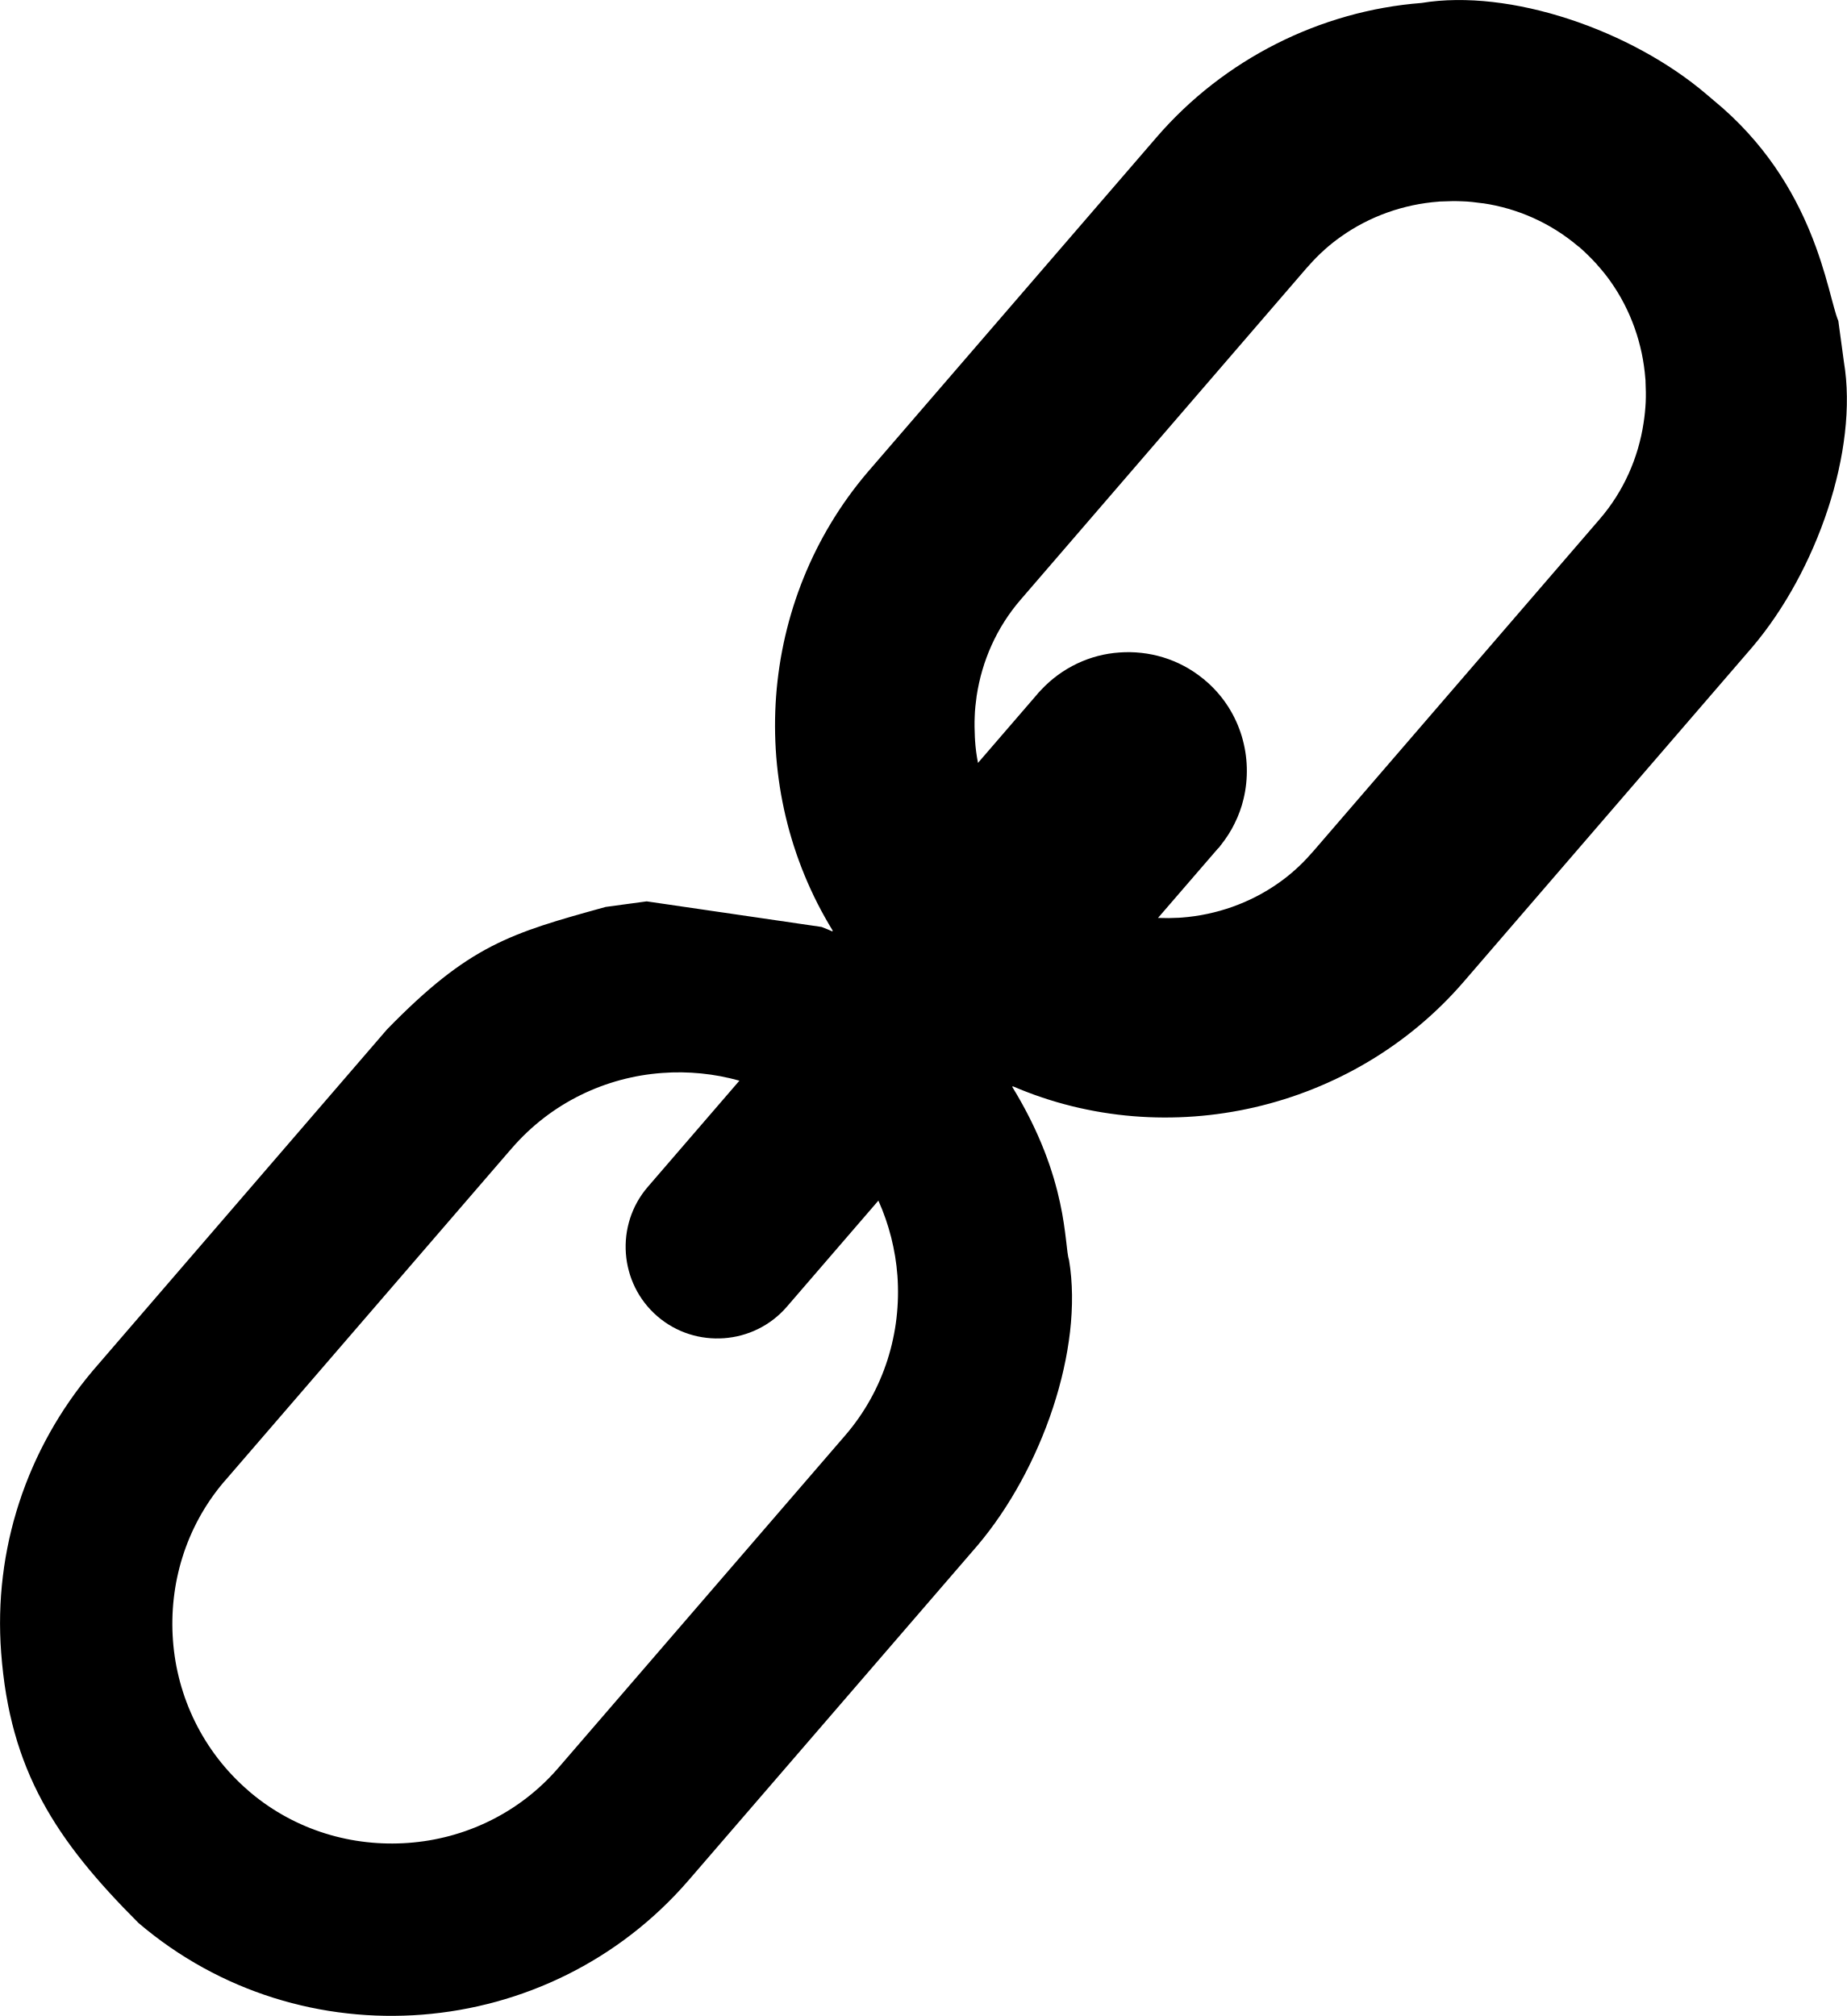
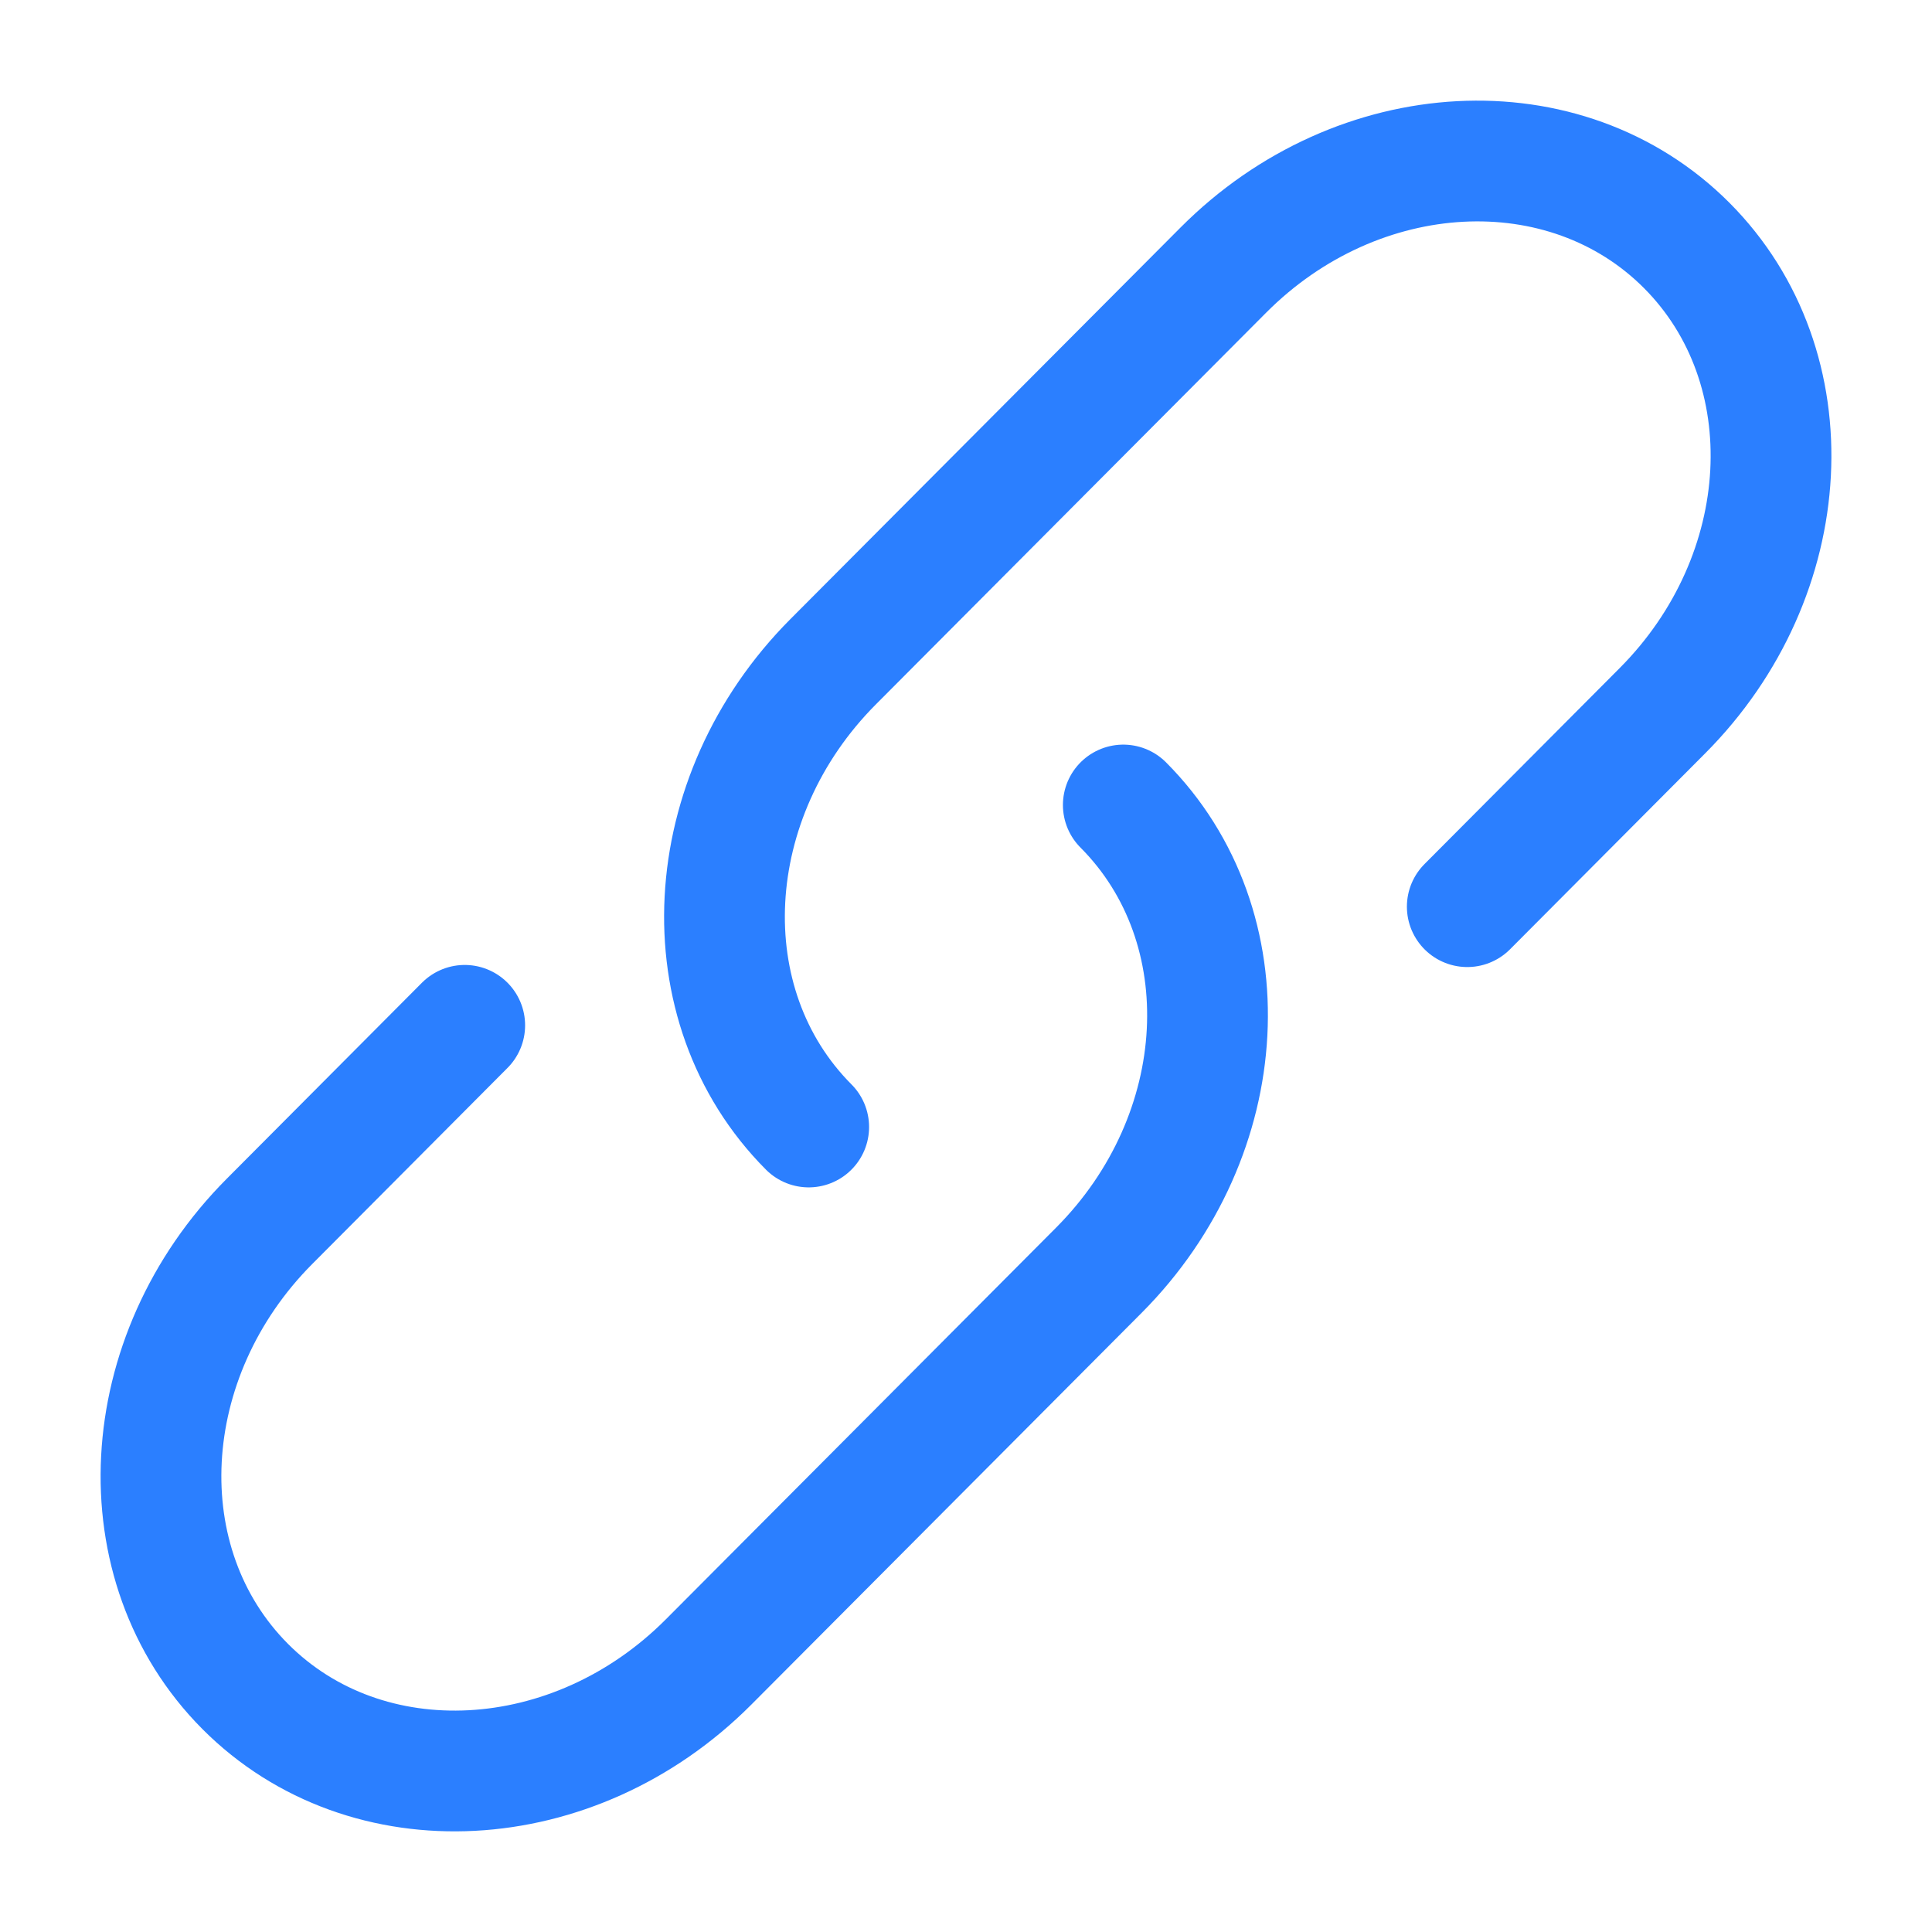
- <svg xmlns="http://www.w3.org/2000/svg" version="1.1" id="Layer_1" x="0px" y="0px" viewBox="0 0 112.55 122.88" style="enable-background:new 0 0 112.55 122.88" xml:space="preserve">
-   <style type="text/css">.st0{fill-rule:evenodd;clip-rule:evenodd;}</style>
-   <g>
-     <path class="st0" d="M104.41,6.1c6.26,5.13,6.93,11.83,7.62,13.46l0.34,2.5c0.9,5.39-1.65,12.75-5.58,17.38L89.2,59.84 c-6.76,7.84-18.04,10.44-27.48,6.37l-0.03,0.04c3.45,5.63,3.15,9.64,3.46,10.57c0.9,5.41-1.65,12.74-5.58,17.38L41.97,114.6 c-8.53,9.89-23.58,11.1-33.53,2.61c-5.04-5.04-7.84-9.31-8.37-16.49c-0.47-6.24,1.53-12.37,5.59-17.18l17.92-20.79 c5.01-5.14,7.5-5.86,13.33-7.47l2.5-0.34l10.66,1.56c0.22,0.08,0.44,0.18,0.65,0.27l0.03-0.04c-5.35-8.71-4.57-20.11,2.14-27.97 L70.48,8.37c4.11-4.77,9.99-7.71,16.15-8.19c5.37-0.89,12.77,1.64,17.38,5.58L104.41,6.1L104.41,6.1z M74.23,51.71l-3.66,4.24 l0.64,0.01l0.02,0l0.6-0.02l0.01,0l0.14-0.01l0.02,0c2.11-0.16,4.19-0.88,5.96-2.14c0.34-0.24,0.68-0.51,1.02-0.82l0,0l0,0 c0.3-0.27,0.62-0.59,0.93-0.95l0,0l0.12-0.13l17.45-20.24c1.47-1.7,2.36-3.75,2.68-5.86c0.07-0.44,0.11-0.87,0.13-1.26 c0.02-0.41,0.01-0.85-0.01-1.28l0-0.05l-0.01-0.11c-0.16-2.11-0.88-4.19-2.14-5.96c-0.24-0.34-0.51-0.67-0.78-0.97l-0.03-0.04 c-0.29-0.32-0.61-0.64-0.94-0.94l0,0l-0.06-0.05l-0.05-0.05L96.16,15c-1.69-1.43-3.7-2.3-5.78-2.61l-0.03,0 c-0.43-0.06-0.85-0.11-1.24-0.12c-0.41-0.02-0.84-0.01-1.27,0.01l-0.07,0l-0.1,0.01c-2.11,0.16-4.19,0.88-5.96,2.14 c-0.34,0.24-0.68,0.51-0.98,0.78l-0.03,0.03c-0.33,0.29-0.64,0.61-0.94,0.95l0,0l-0.12,0.13L62.2,36.55 c-1.47,1.7-2.36,3.75-2.68,5.86h0c-0.06,0.43-0.11,0.86-0.12,1.26c-0.02,0.41-0.01,0.85,0.01,1.28l0.01,0.15l0,0.01v0.02 c0.03,0.46,0.09,0.91,0.18,1.37l3.58-4.15l0.1-0.12l0.13-0.14l0,0l0.02-0.02c1.29-1.39,3.02-2.18,4.79-2.3 c1.78-0.13,3.62,0.39,5.1,1.6l0,0l0.02,0.01l0.09,0.08l0.02,0.02l0.02,0.02l0.01,0.01l0.02,0.01l0.07,0.06l0,0l0,0 c2.06,1.83,2.82,4.6,2.21,7.13c-0.12,0.5-0.3,1-0.54,1.48c-0.22,0.46-0.51,0.9-0.83,1.31l-0.02,0.02l-0.03,0.04l0,0l-0.01,0.02 l-0.1,0.12l0,0L74.23,51.71L74.23,51.71z M40.06,80.23L40.06,80.23c2.33,2.01,5.88,1.75,7.89-0.58l5.58-6.47 c0.65,1.45,1.04,3,1.16,4.57c0.25,3.44-0.79,6.97-3.19,9.75l-17.46,20.24c-2.4,2.79-5.73,4.34-9.16,4.59 c-3.38,0.25-6.84-0.75-9.59-3.05l-0.16-0.14c-2.78-2.4-4.34-5.73-4.59-9.16c-0.25-3.4,0.76-6.89,3.1-9.65l0.09-0.1l17.25-20l0,0 l0,0l0.21-0.24c2.4-2.78,5.73-4.34,9.16-4.59c1.58-0.12,3.18,0.04,4.71,0.47l-5.58,6.47C37.47,74.67,37.73,78.22,40.06,80.23 L40.06,80.23z" />
+ <svg xmlns="http://www.w3.org/2000/svg" width="800px" height="800px" viewBox="0 0 24 24" fill="none">
+   <g id="SVGRepo_bgCarrier" stroke-width="0" />
+   <g id="SVGRepo_tracerCarrier" stroke-linecap="round" stroke-linejoin="round" />
+   <g id="SVGRepo_iconCarrier">
+     <path d="M10.046 14C8.54 12.488 8.676 9.901 10.349 8.221L15.197 3.355C16.87 1.675 19.448 1.539 20.954 3.05C22.46 4.562 22.324 7.15 20.651 8.829L18.227 11.263" stroke="#2B7FFF" stroke-width="1.5" stroke-linecap="round" />
+     <path d="M13.954 10C15.46 11.512 15.324 14.099 13.651 15.779L11.227 18.212L8.803 20.645C7.13 22.325 4.552 22.461 3.046 20.95C1.54 19.438 1.676 16.85 3.349 15.171L5.773 12.737" stroke="#2B7FFF" stroke-width="1.5" stroke-linecap="round" />
  </g>
</svg>
